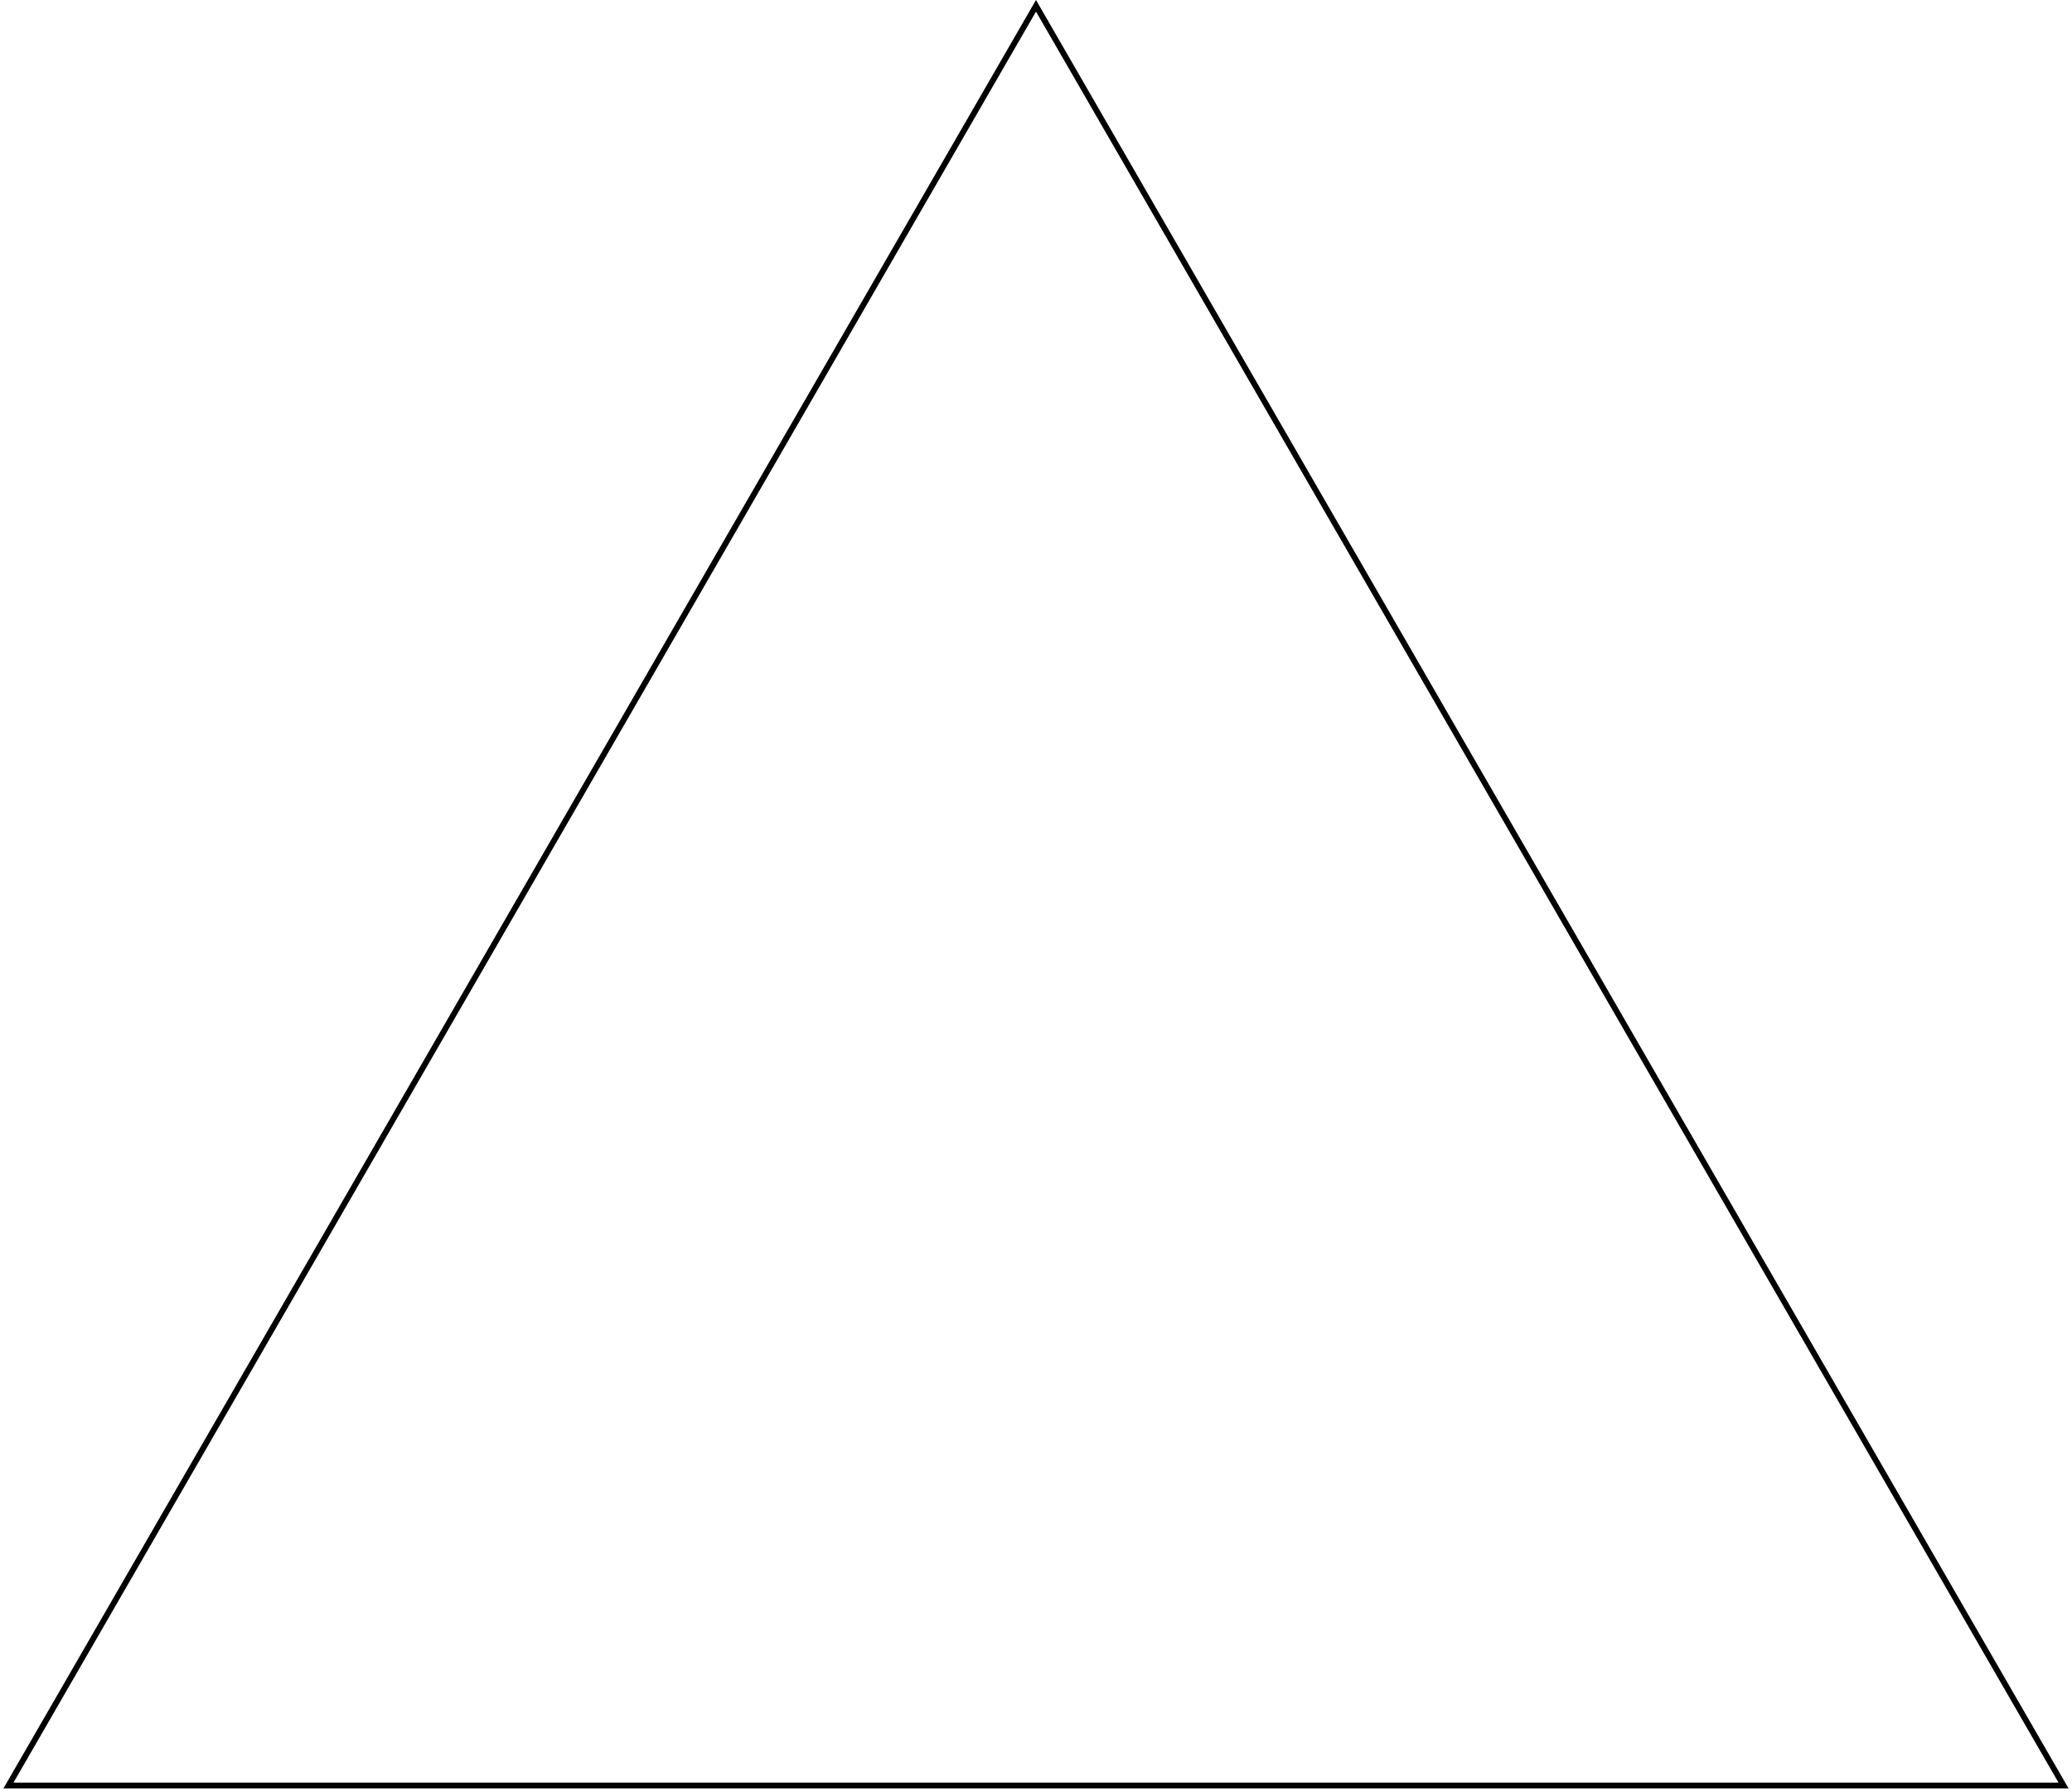
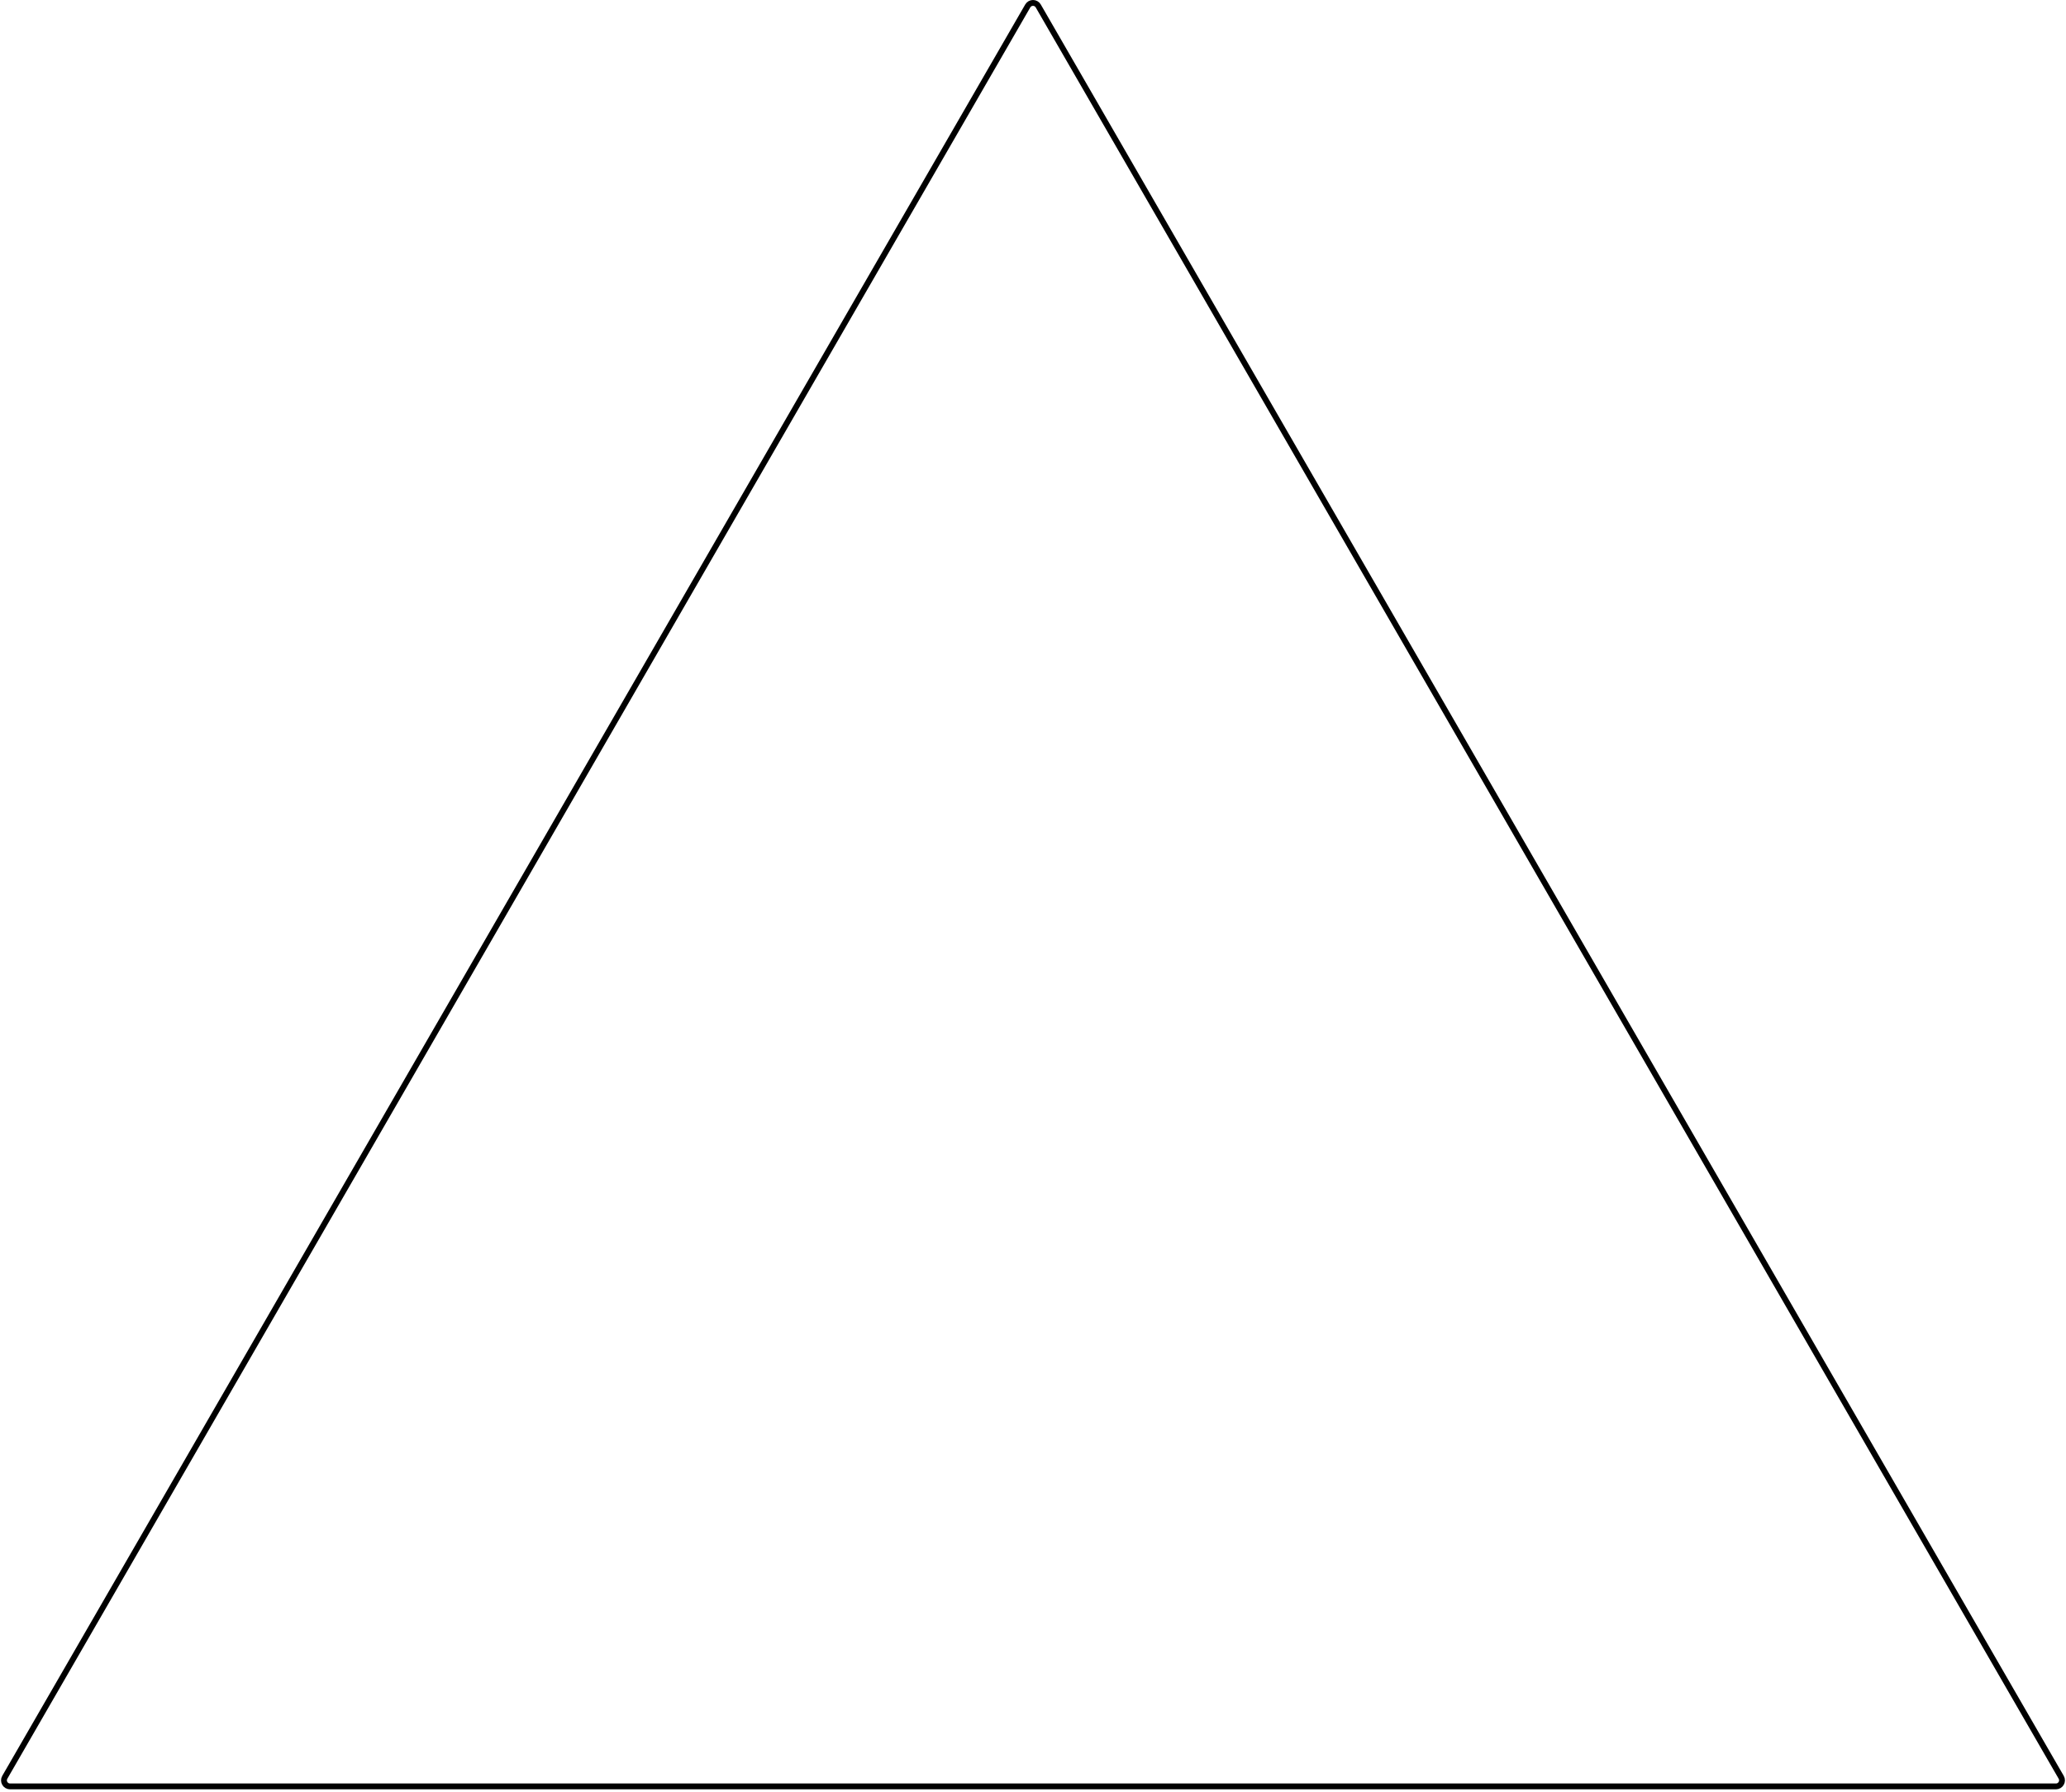
- <svg xmlns="http://www.w3.org/2000/svg" width="464" height="401" viewBox="0 0 464 401" fill="none">
-   <path d="M1.897 399.85L232 1.3L462.103 399.85H1.897Z" stroke="black" stroke-width="1.3" />
+ <svg xmlns="http://www.w3.org/2000/svg" width="460" height="399" viewBox="0 0 460 399" fill="none">
+   <path d="M231.169 1.325L458.934 395.825C459.453 396.725 458.804 397.85 457.764 397.85H2.235C1.196 397.85 0.546 396.725 1.066 395.825L228.831 1.325C229.35 0.425 230.649 0.425 231.169 1.325Z" stroke="black" stroke-width="1.3" />
</svg>
